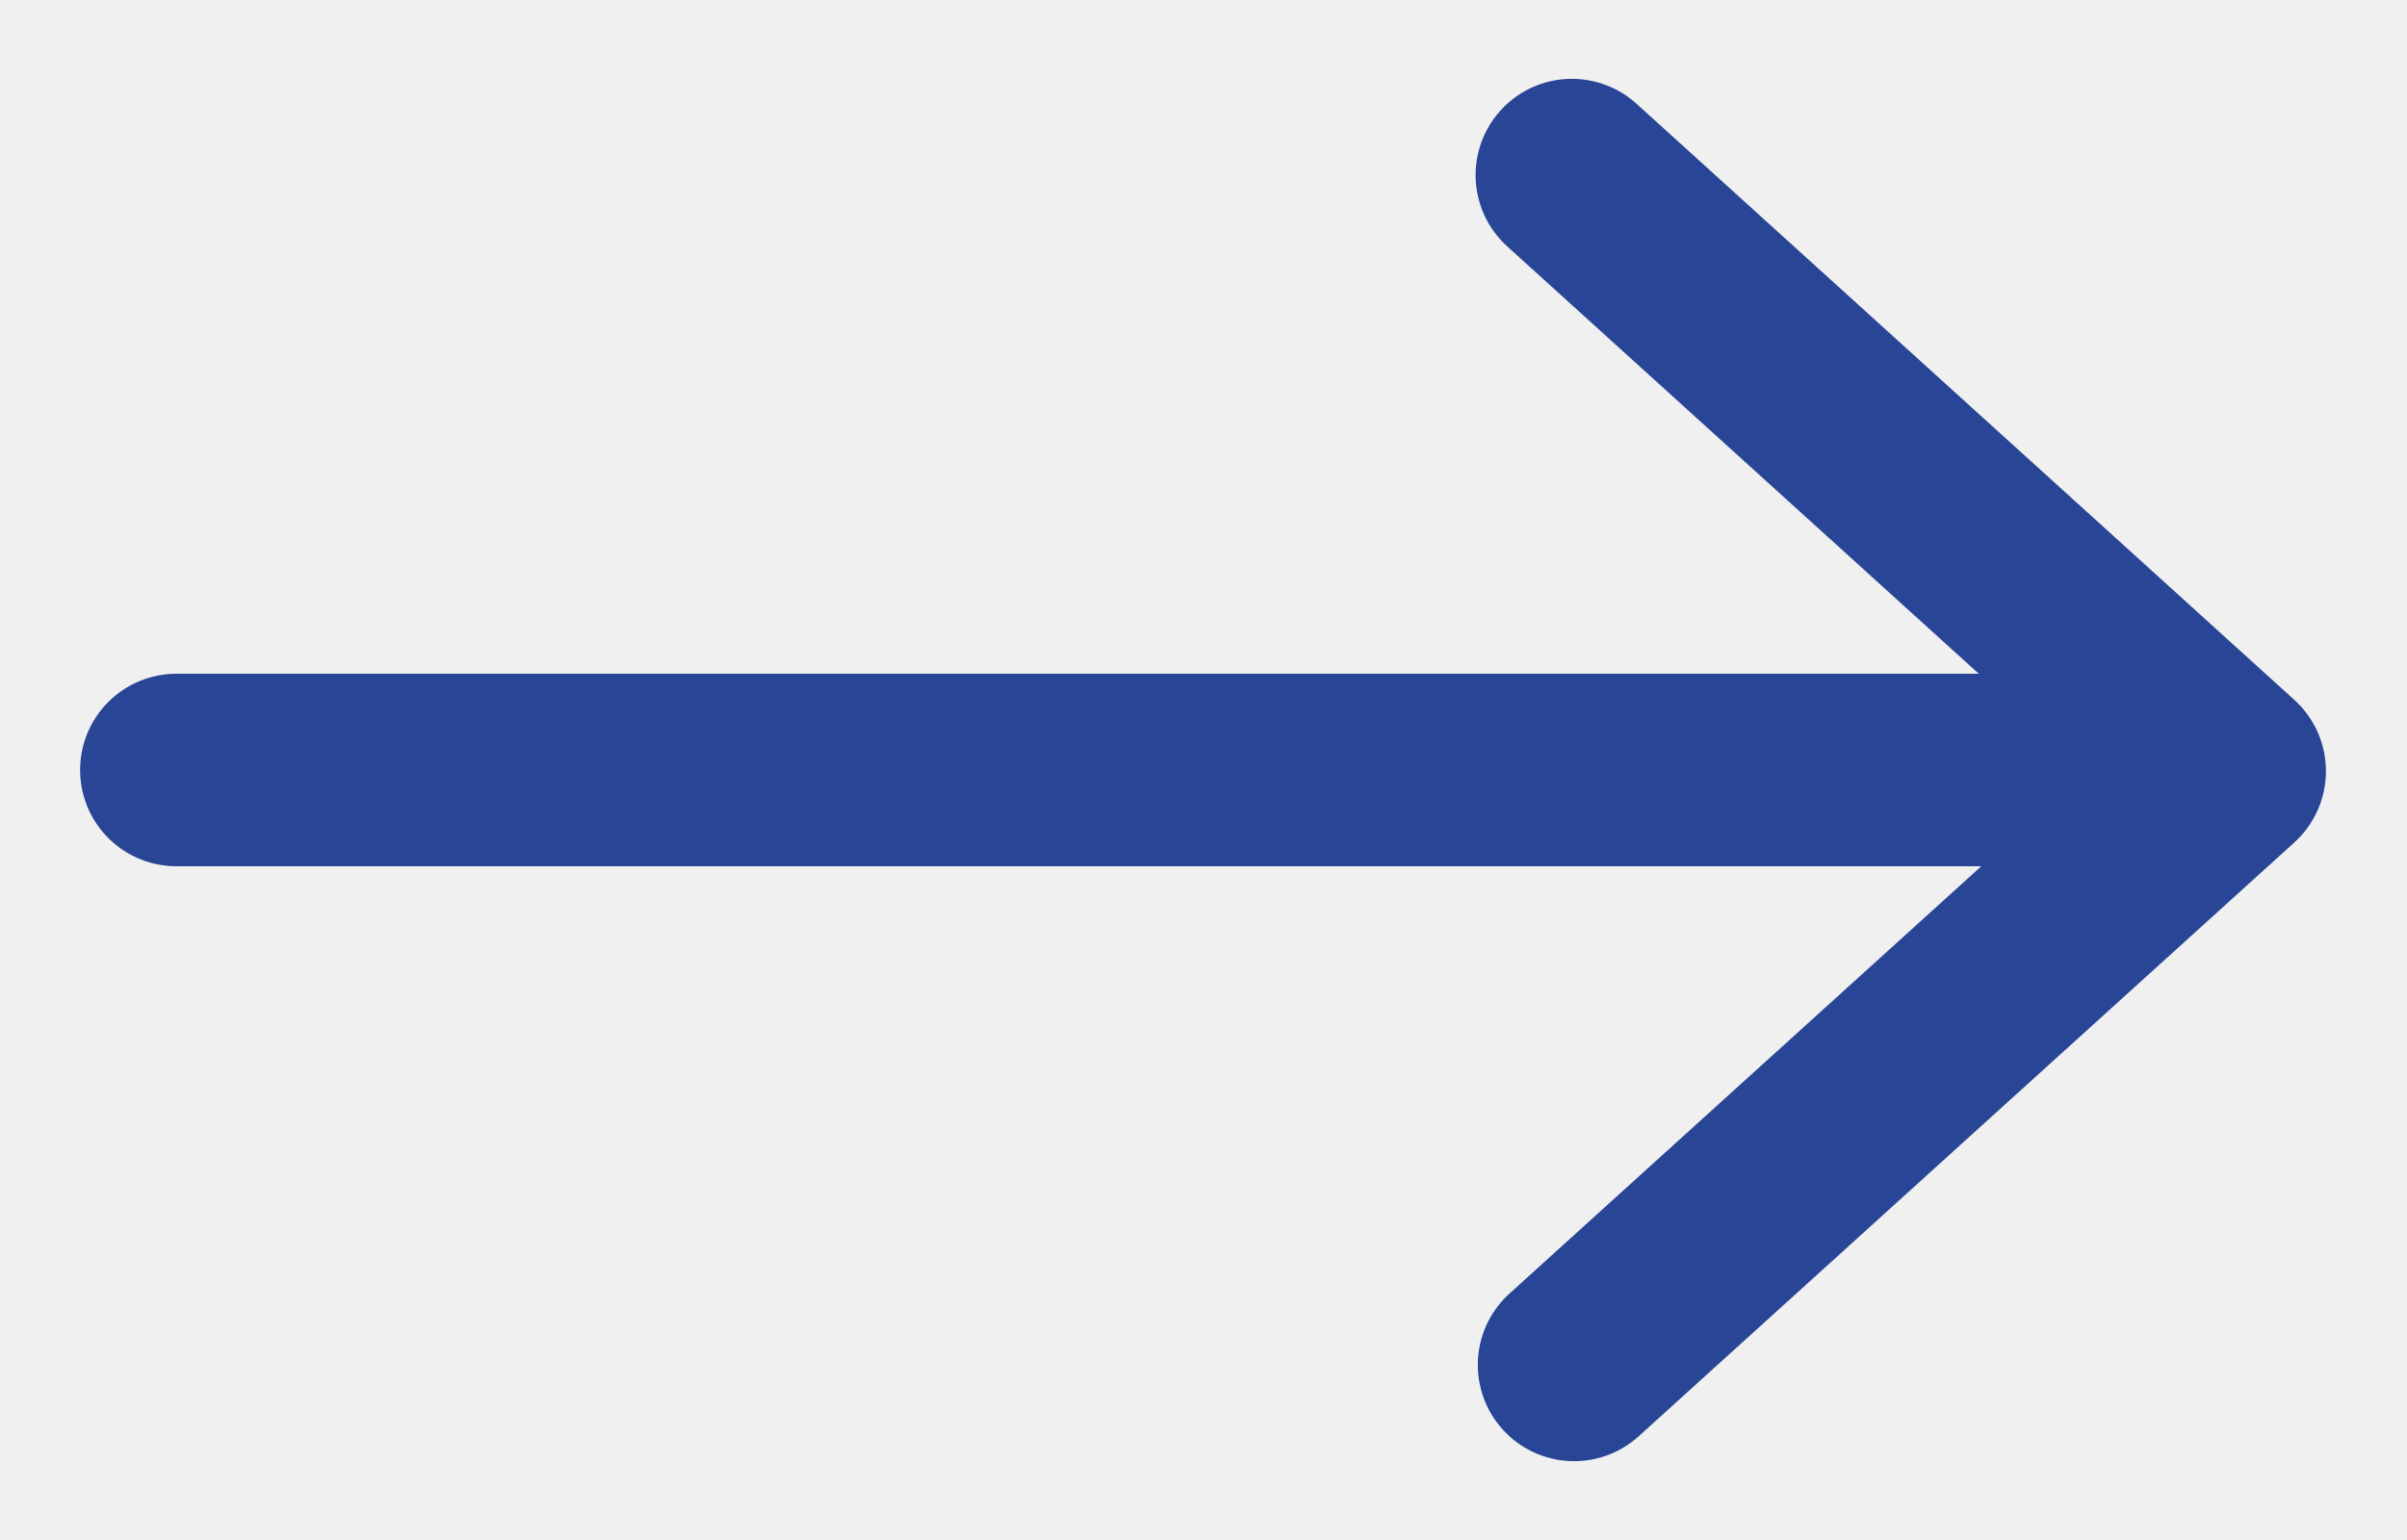
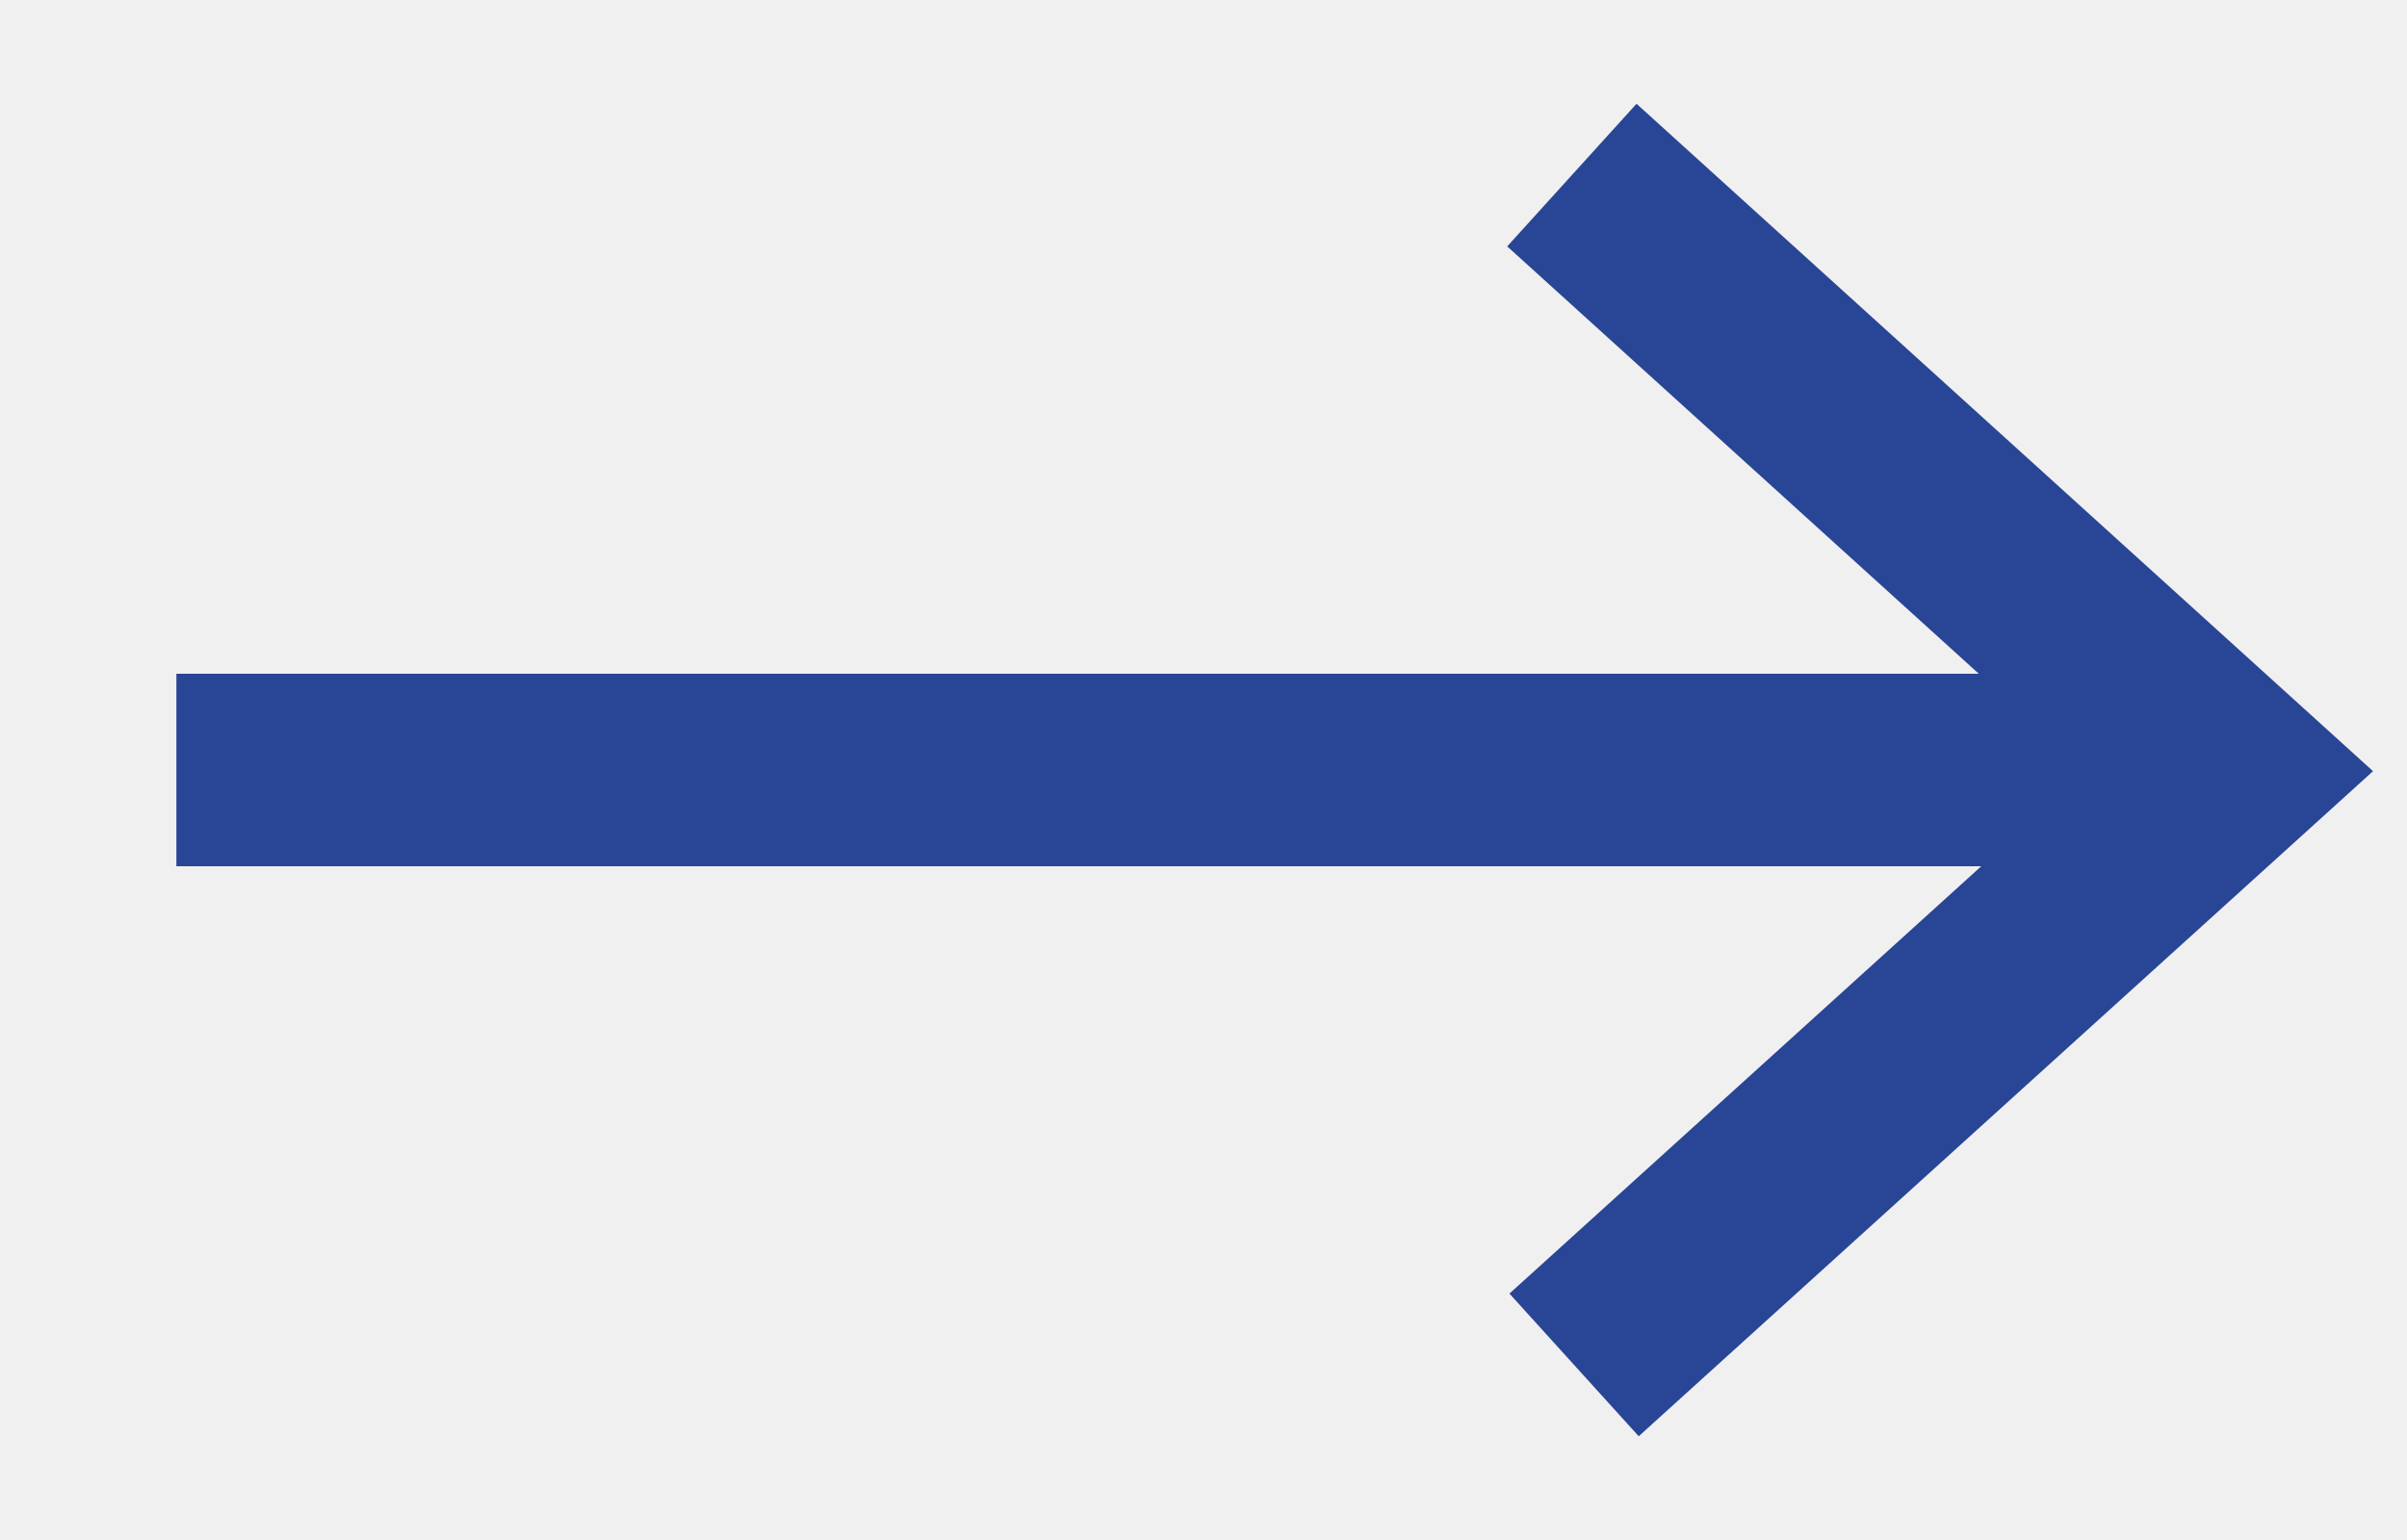
<svg xmlns="http://www.w3.org/2000/svg" width="25" height="16" viewBox="0 0 25 16" fill="none">
  <g clip-path="url(#clip0_434_1287)">
-     <path d="M16.326 1.819L23.158 8.012L16.349 14.181" stroke="#294596" stroke-width="2" stroke-linecap="round" stroke-linejoin="round" />
-     <path d="M22.772 8H1.832" stroke="#294596" stroke-width="2" stroke-linecap="round" stroke-linejoin="round" />
+     <path d="M16.326 1.819L23.158 8.012L16.349 14.181" stroke="#294596" stroke-width="2" strokeLinecap="round" strokeLinejoin="round" />
+     <path d="M22.772 8H1.832" stroke="#294596" stroke-width="2" strokeLinecap="round" strokeLinejoin="round" />
  </g>
  <defs>
    <clipPath id="clip0_434_1287">
      <rect width="25" height="16" fill="white" />
    </clipPath>
  </defs>
</svg>
